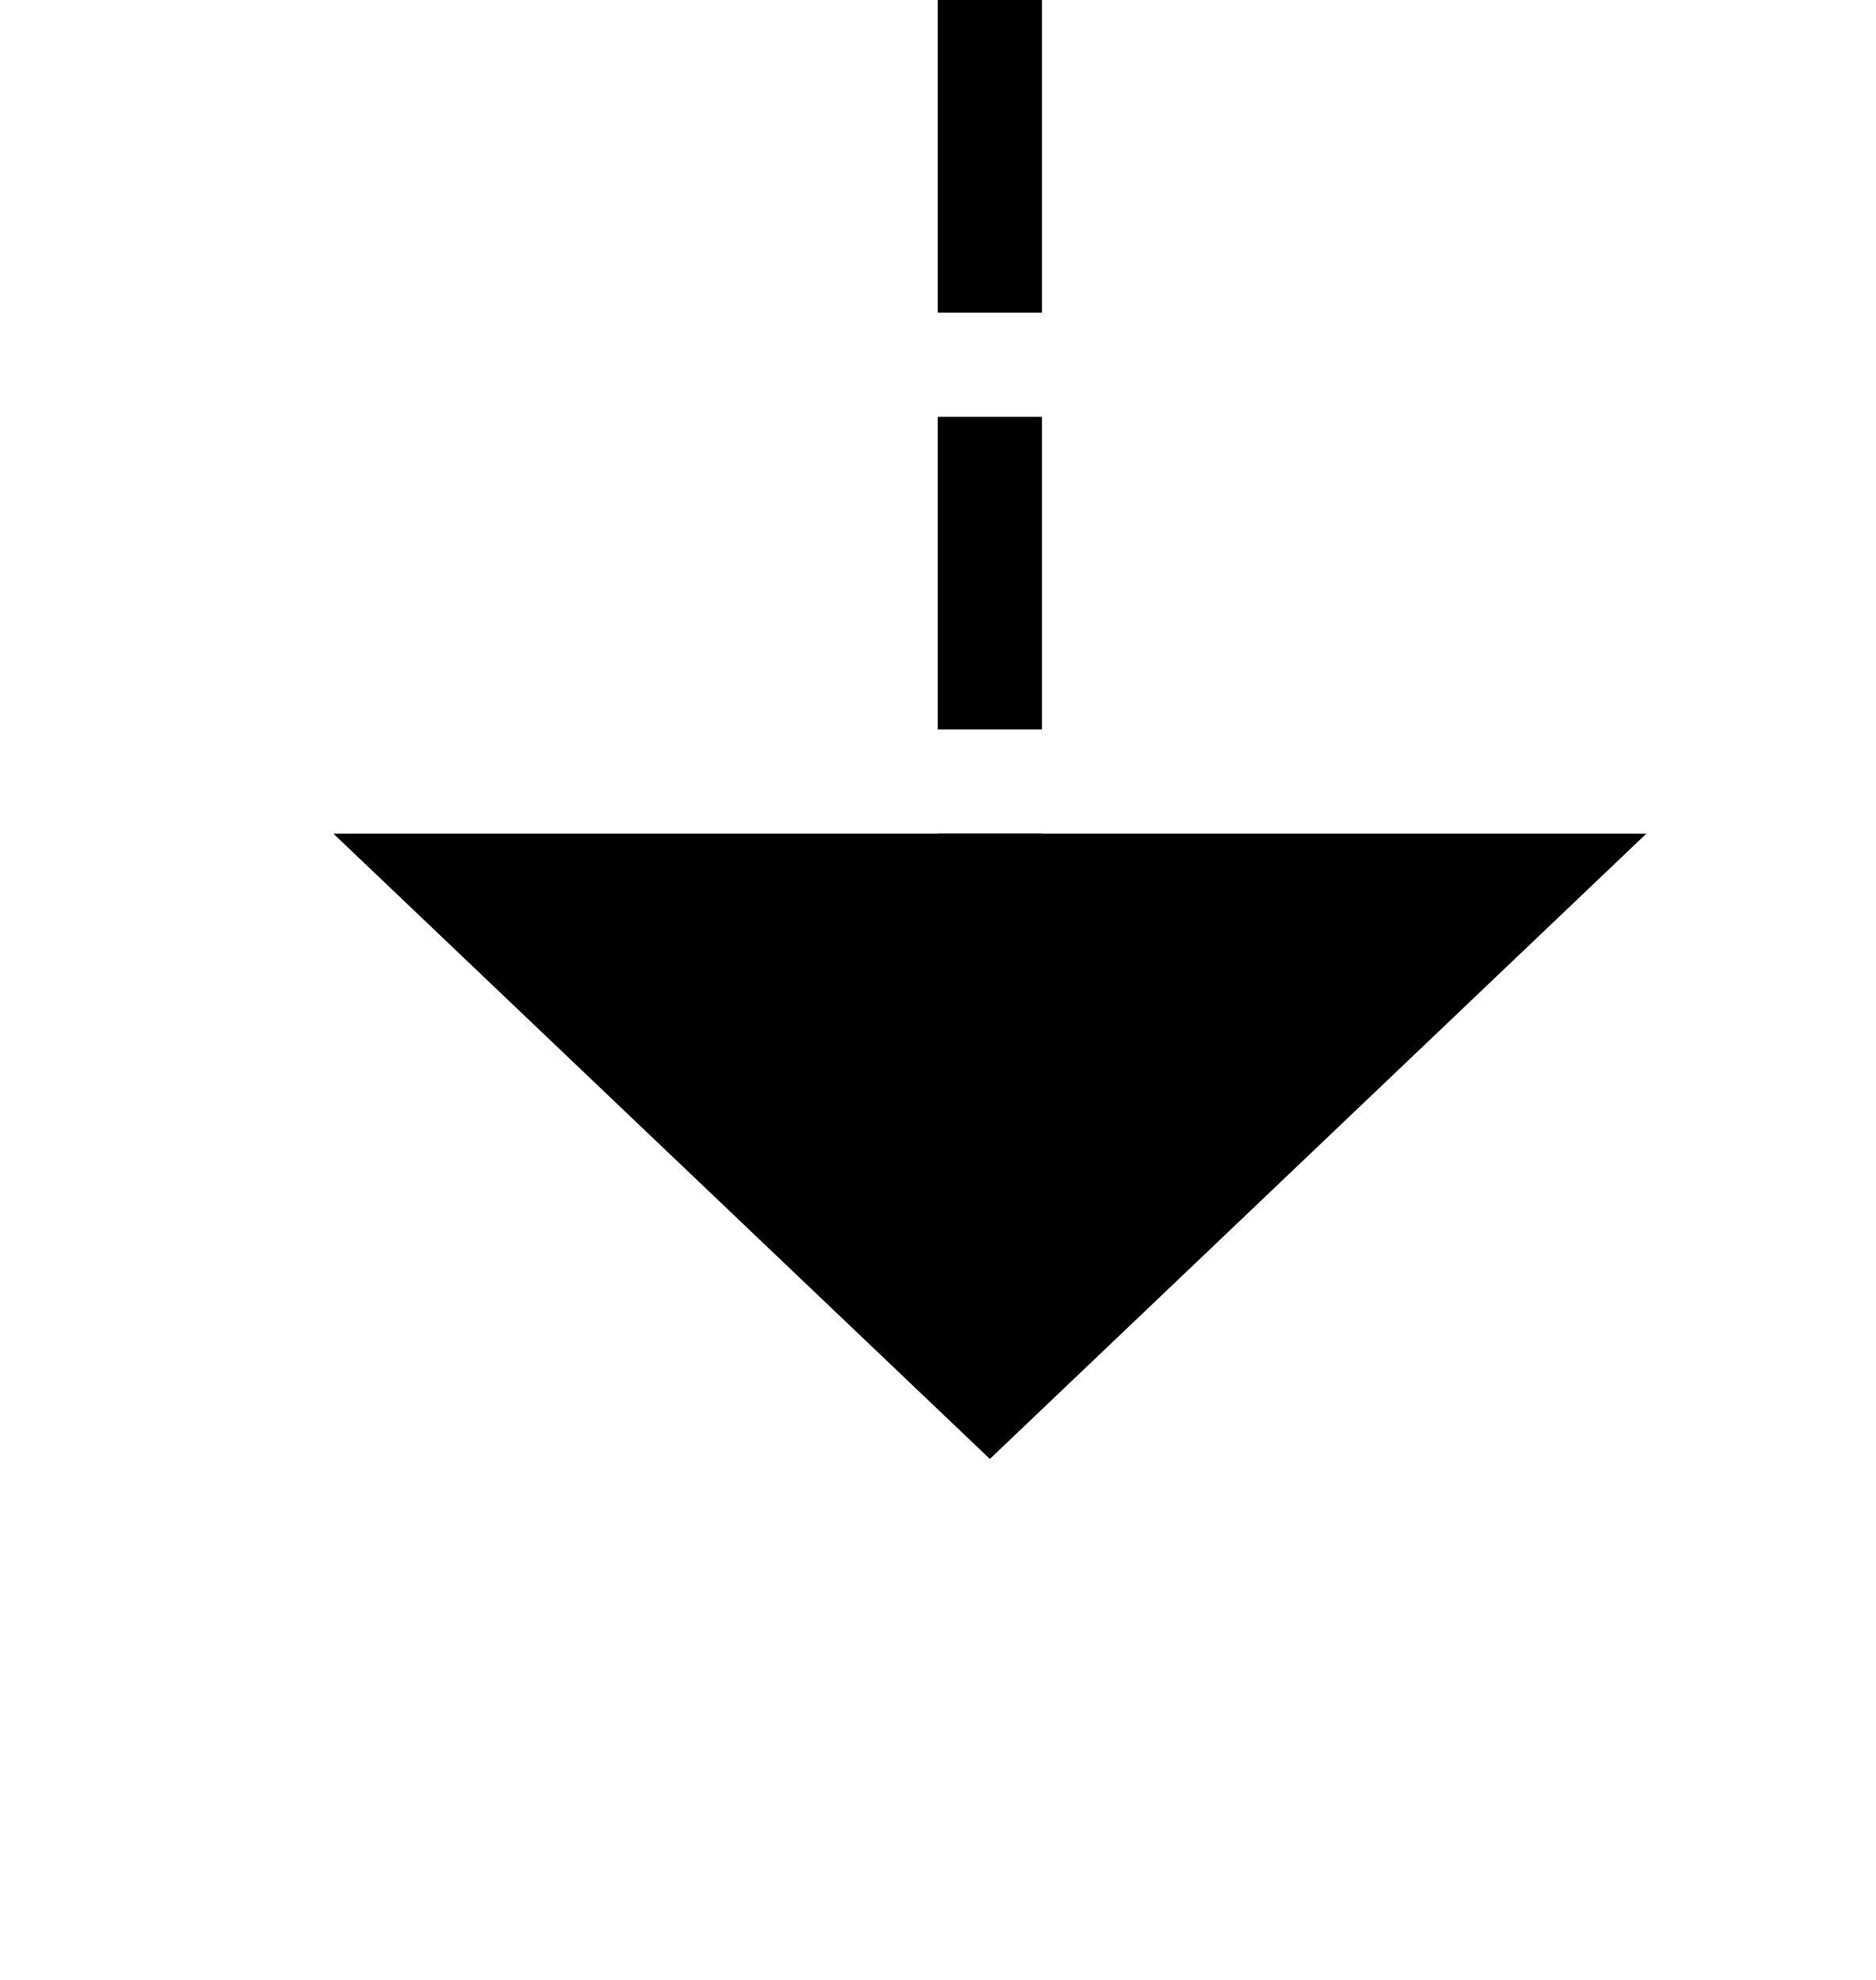
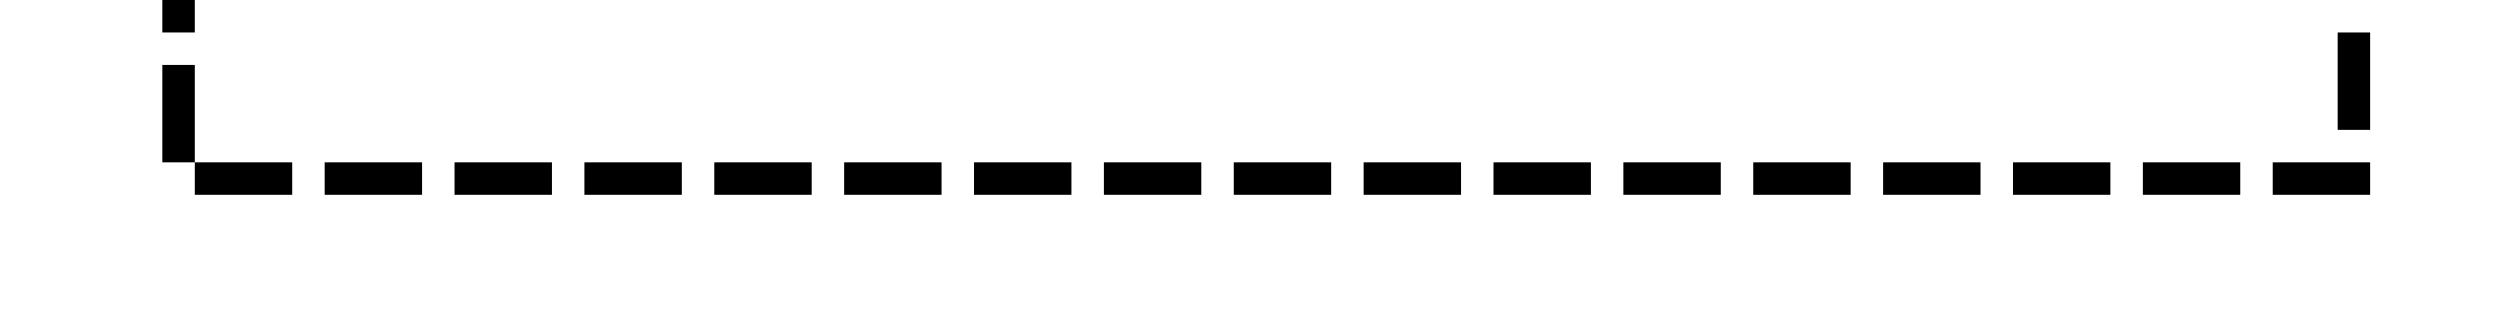
- <svg xmlns="http://www.w3.org/2000/svg" version="1.1" width="18px" height="19px" preserveAspectRatio="xMidYMin meet" viewBox="5006 6556  16 19">
-   <path d="M 5014.5 6544  L 5014.5 6565  " stroke-width="1" stroke-dasharray="3,1" stroke="#000000" fill="none" />
-   <path d="M 5008.2 6564  L 5014.5 6570  L 5020.8 6564  L 5008.2 6564  Z " fill-rule="nonzero" fill="#000000" stroke="none" />
+ <svg xmlns="http://www.w3.org/2000/svg" version="1.1" width="77px" height="10px" preserveAspectRatio="xMinYMid meet" viewBox="1805 6062  77 8">
+   <path d="M 1877.5 6054  L 1877.5 6066.5  L 1810.5 6066.5  L 1810.5 5980.5  L 1934.5 5980.5  L 1934.5 6075  " stroke-width="1" stroke-dasharray="3,1" stroke="#000000" fill="none" />
+   <path d="M 1928.2 6074  L 1934.5 6080  L 1940.8 6074  L 1928.2 6074  Z " fill-rule="nonzero" fill="#000000" stroke="none" />
</svg>
